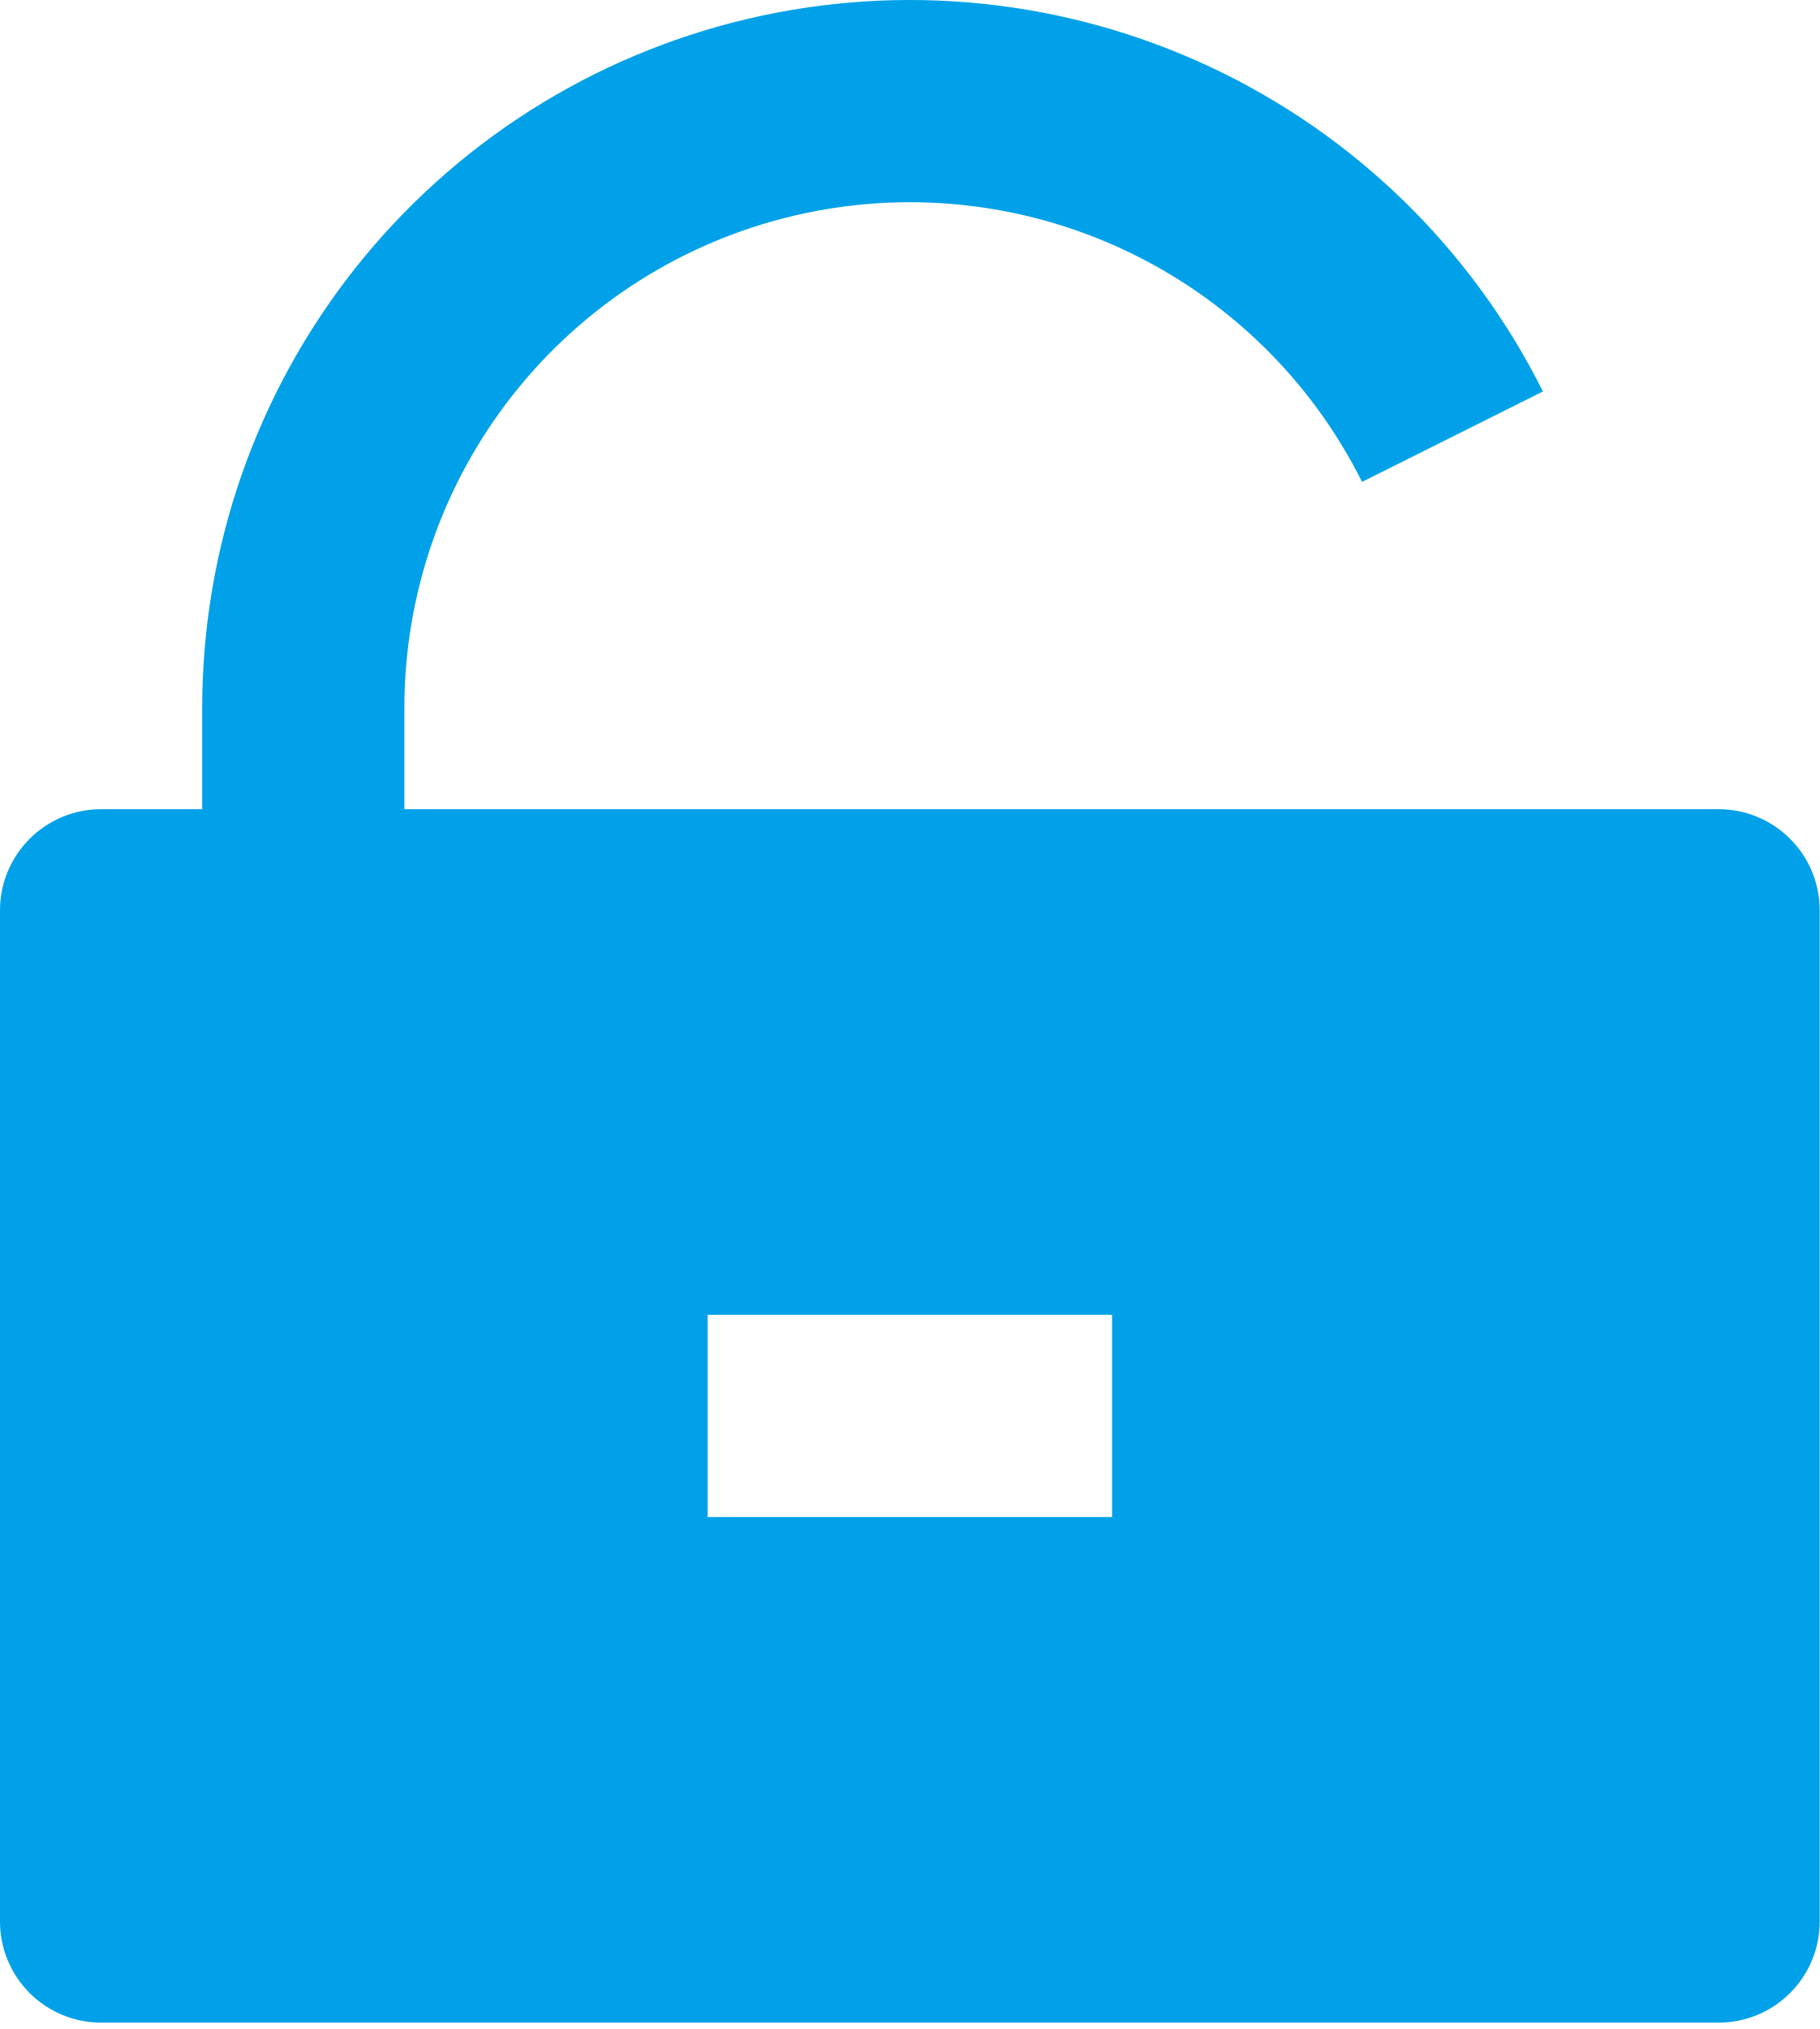
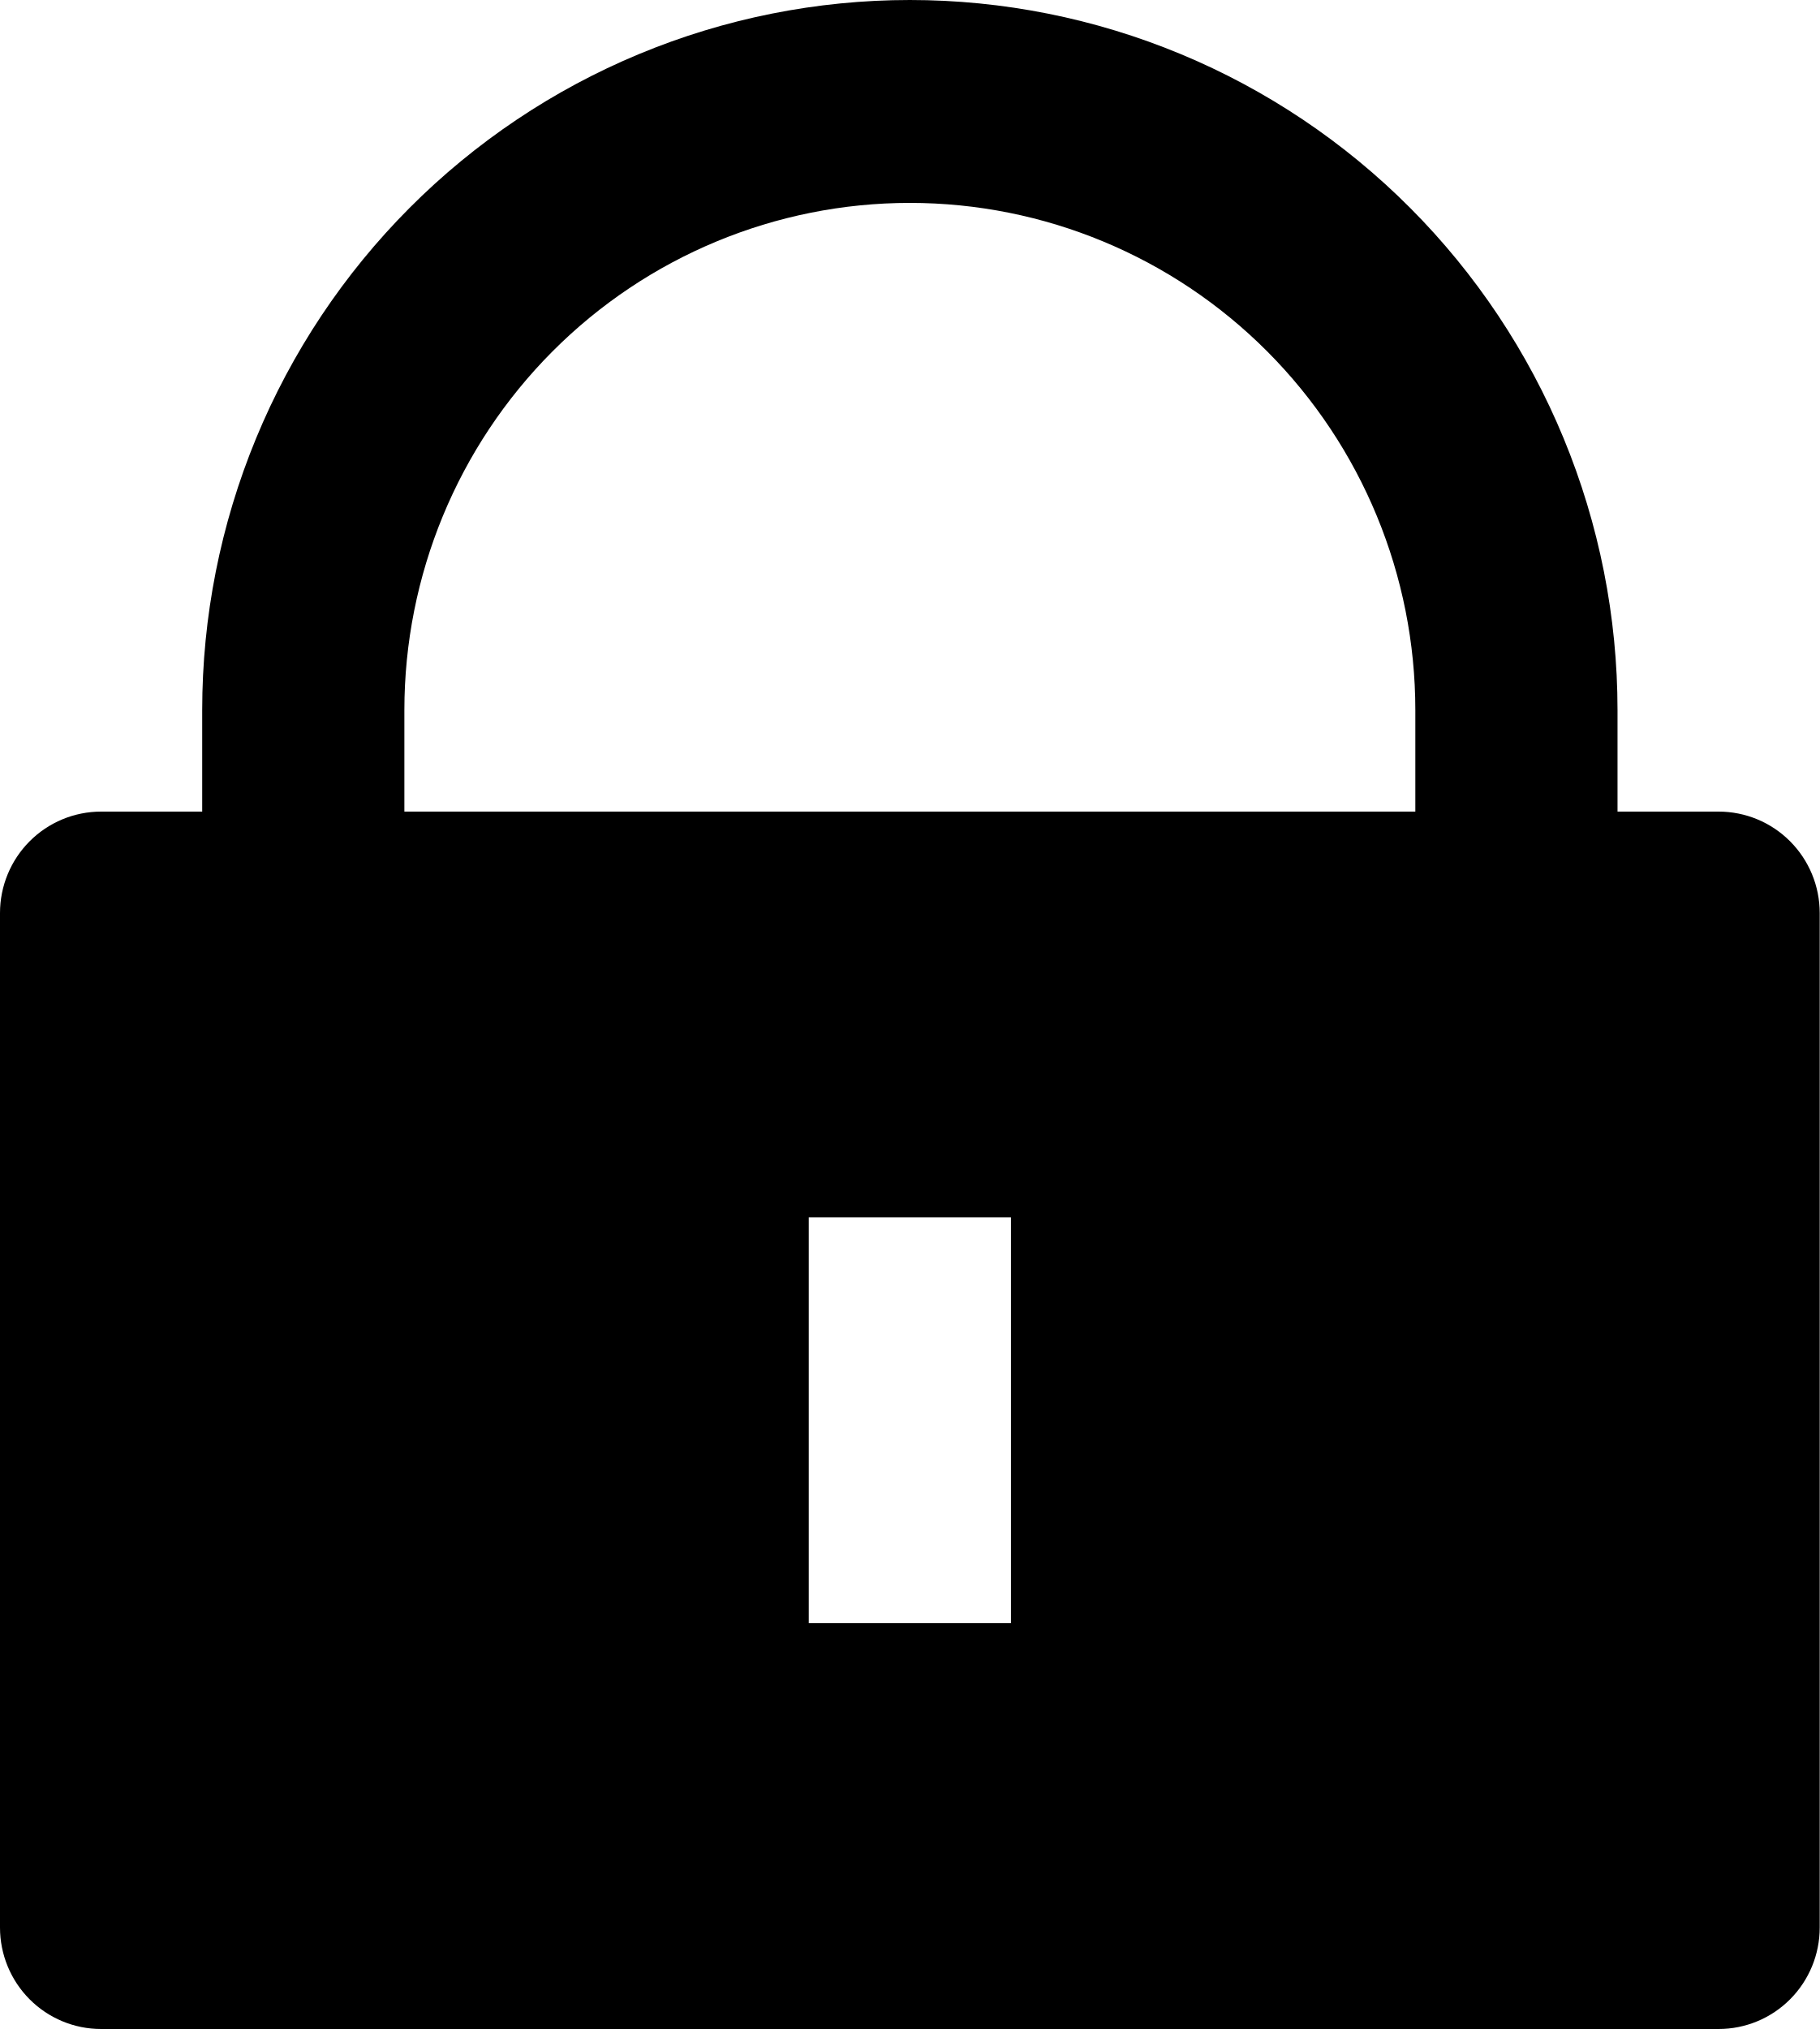
<svg xmlns="http://www.w3.org/2000/svg" width="122" height="136" viewBox="0 0 122 136" fill="none">
-   <path d="M27.111 54.239H115.222C117.02 54.239 118.744 54.953 120.015 56.224C121.286 57.496 122 59.22 122 61.017V128.795C122 130.593 121.286 132.316 120.015 133.588C118.744 134.859 117.02 135.573 115.222 135.573H6.778C4.98 135.573 3.256 134.859 1.985 133.588C0.714 132.316 0 130.593 0 128.795V61.017C0 59.22 0.714 57.496 1.985 56.224C3.256 54.953 4.98 54.239 6.778 54.239H13.556V47.462C13.552 36.771 17.159 26.392 23.791 18.008C30.424 9.624 39.694 3.726 50.099 1.269C60.503 -1.187 71.432 -0.057 81.115 4.475C90.797 9.007 98.665 16.677 103.442 26.24L91.317 32.3C87.904 25.468 82.284 19.989 75.368 16.751C68.451 13.513 60.644 12.707 53.212 14.462C45.779 16.217 39.157 20.431 34.42 26.421C29.683 32.41 27.107 39.825 27.111 47.462V54.239ZM47.444 88.128V101.684H74.556V88.128H47.444Z" fill="#00A1E9" />
+   <path d="M108.444 54.4H115.222C117.02 54.4 118.744 55.116 120.015 56.392C121.286 57.667 122 59.397 122 61.2V129.2C122 131.003 121.286 132.733 120.015 134.008C118.744 135.284 117.02 136 115.222 136H6.778C4.98 136 3.256 135.284 1.985 134.008C0.714 132.733 0 131.003 0 129.2V61.2C0 59.397 0.714 57.667 1.985 56.392C3.256 55.116 4.98 54.4 6.778 54.4H13.556V47.6C13.556 41.349 14.783 35.159 17.167 29.384C19.551 23.609 23.046 18.362 27.452 13.942C31.857 9.522 37.088 6.015 42.844 3.623C48.6 1.231 54.77 0 61 0C67.231 0 73.4 1.231 79.156 3.623C84.912 6.015 90.143 9.522 94.548 13.942C98.954 18.362 102.449 23.609 104.833 29.384C107.217 35.159 108.444 41.349 108.444 47.6V54.4ZM94.889 54.4V47.6C94.889 38.583 91.319 29.935 84.963 23.558C78.608 17.182 69.988 13.6 61 13.6C52.012 13.6 43.392 17.182 37.037 23.558C30.681 29.935 27.111 38.583 27.111 47.6V54.4H94.889ZM54.222 81.6V108.8H67.778V81.6H54.222Z" fill="black" />
</svg>
